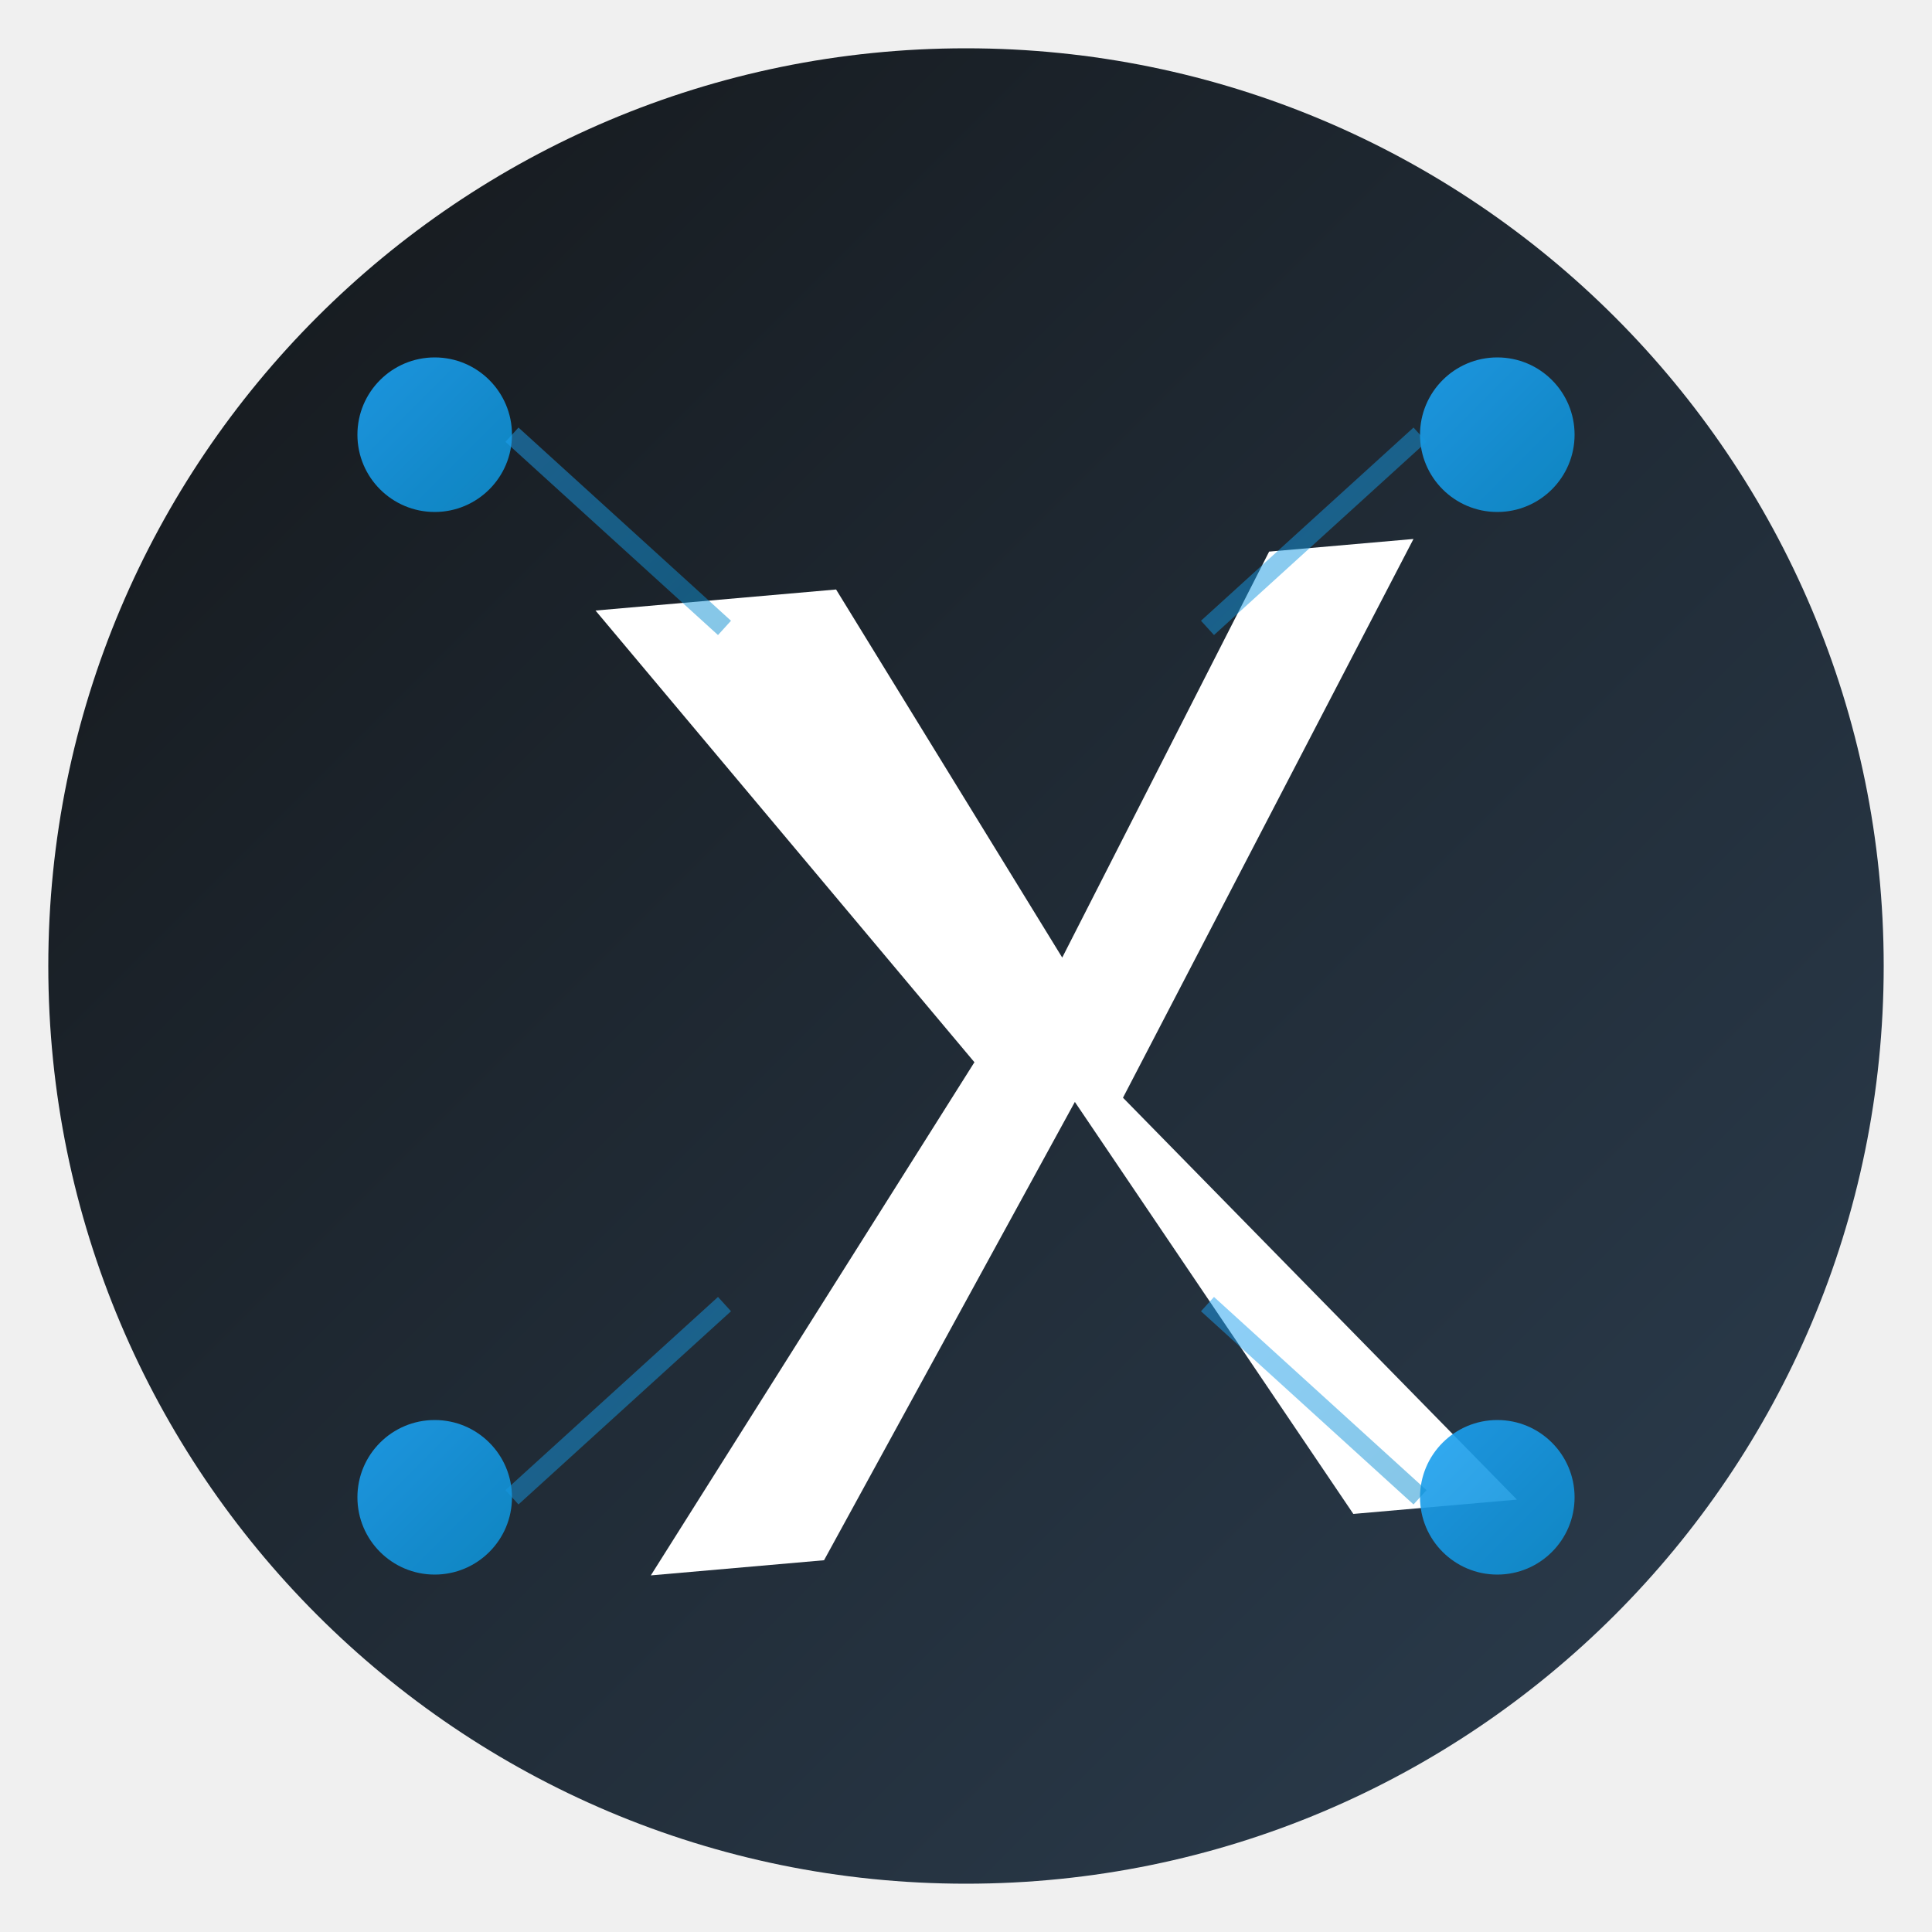
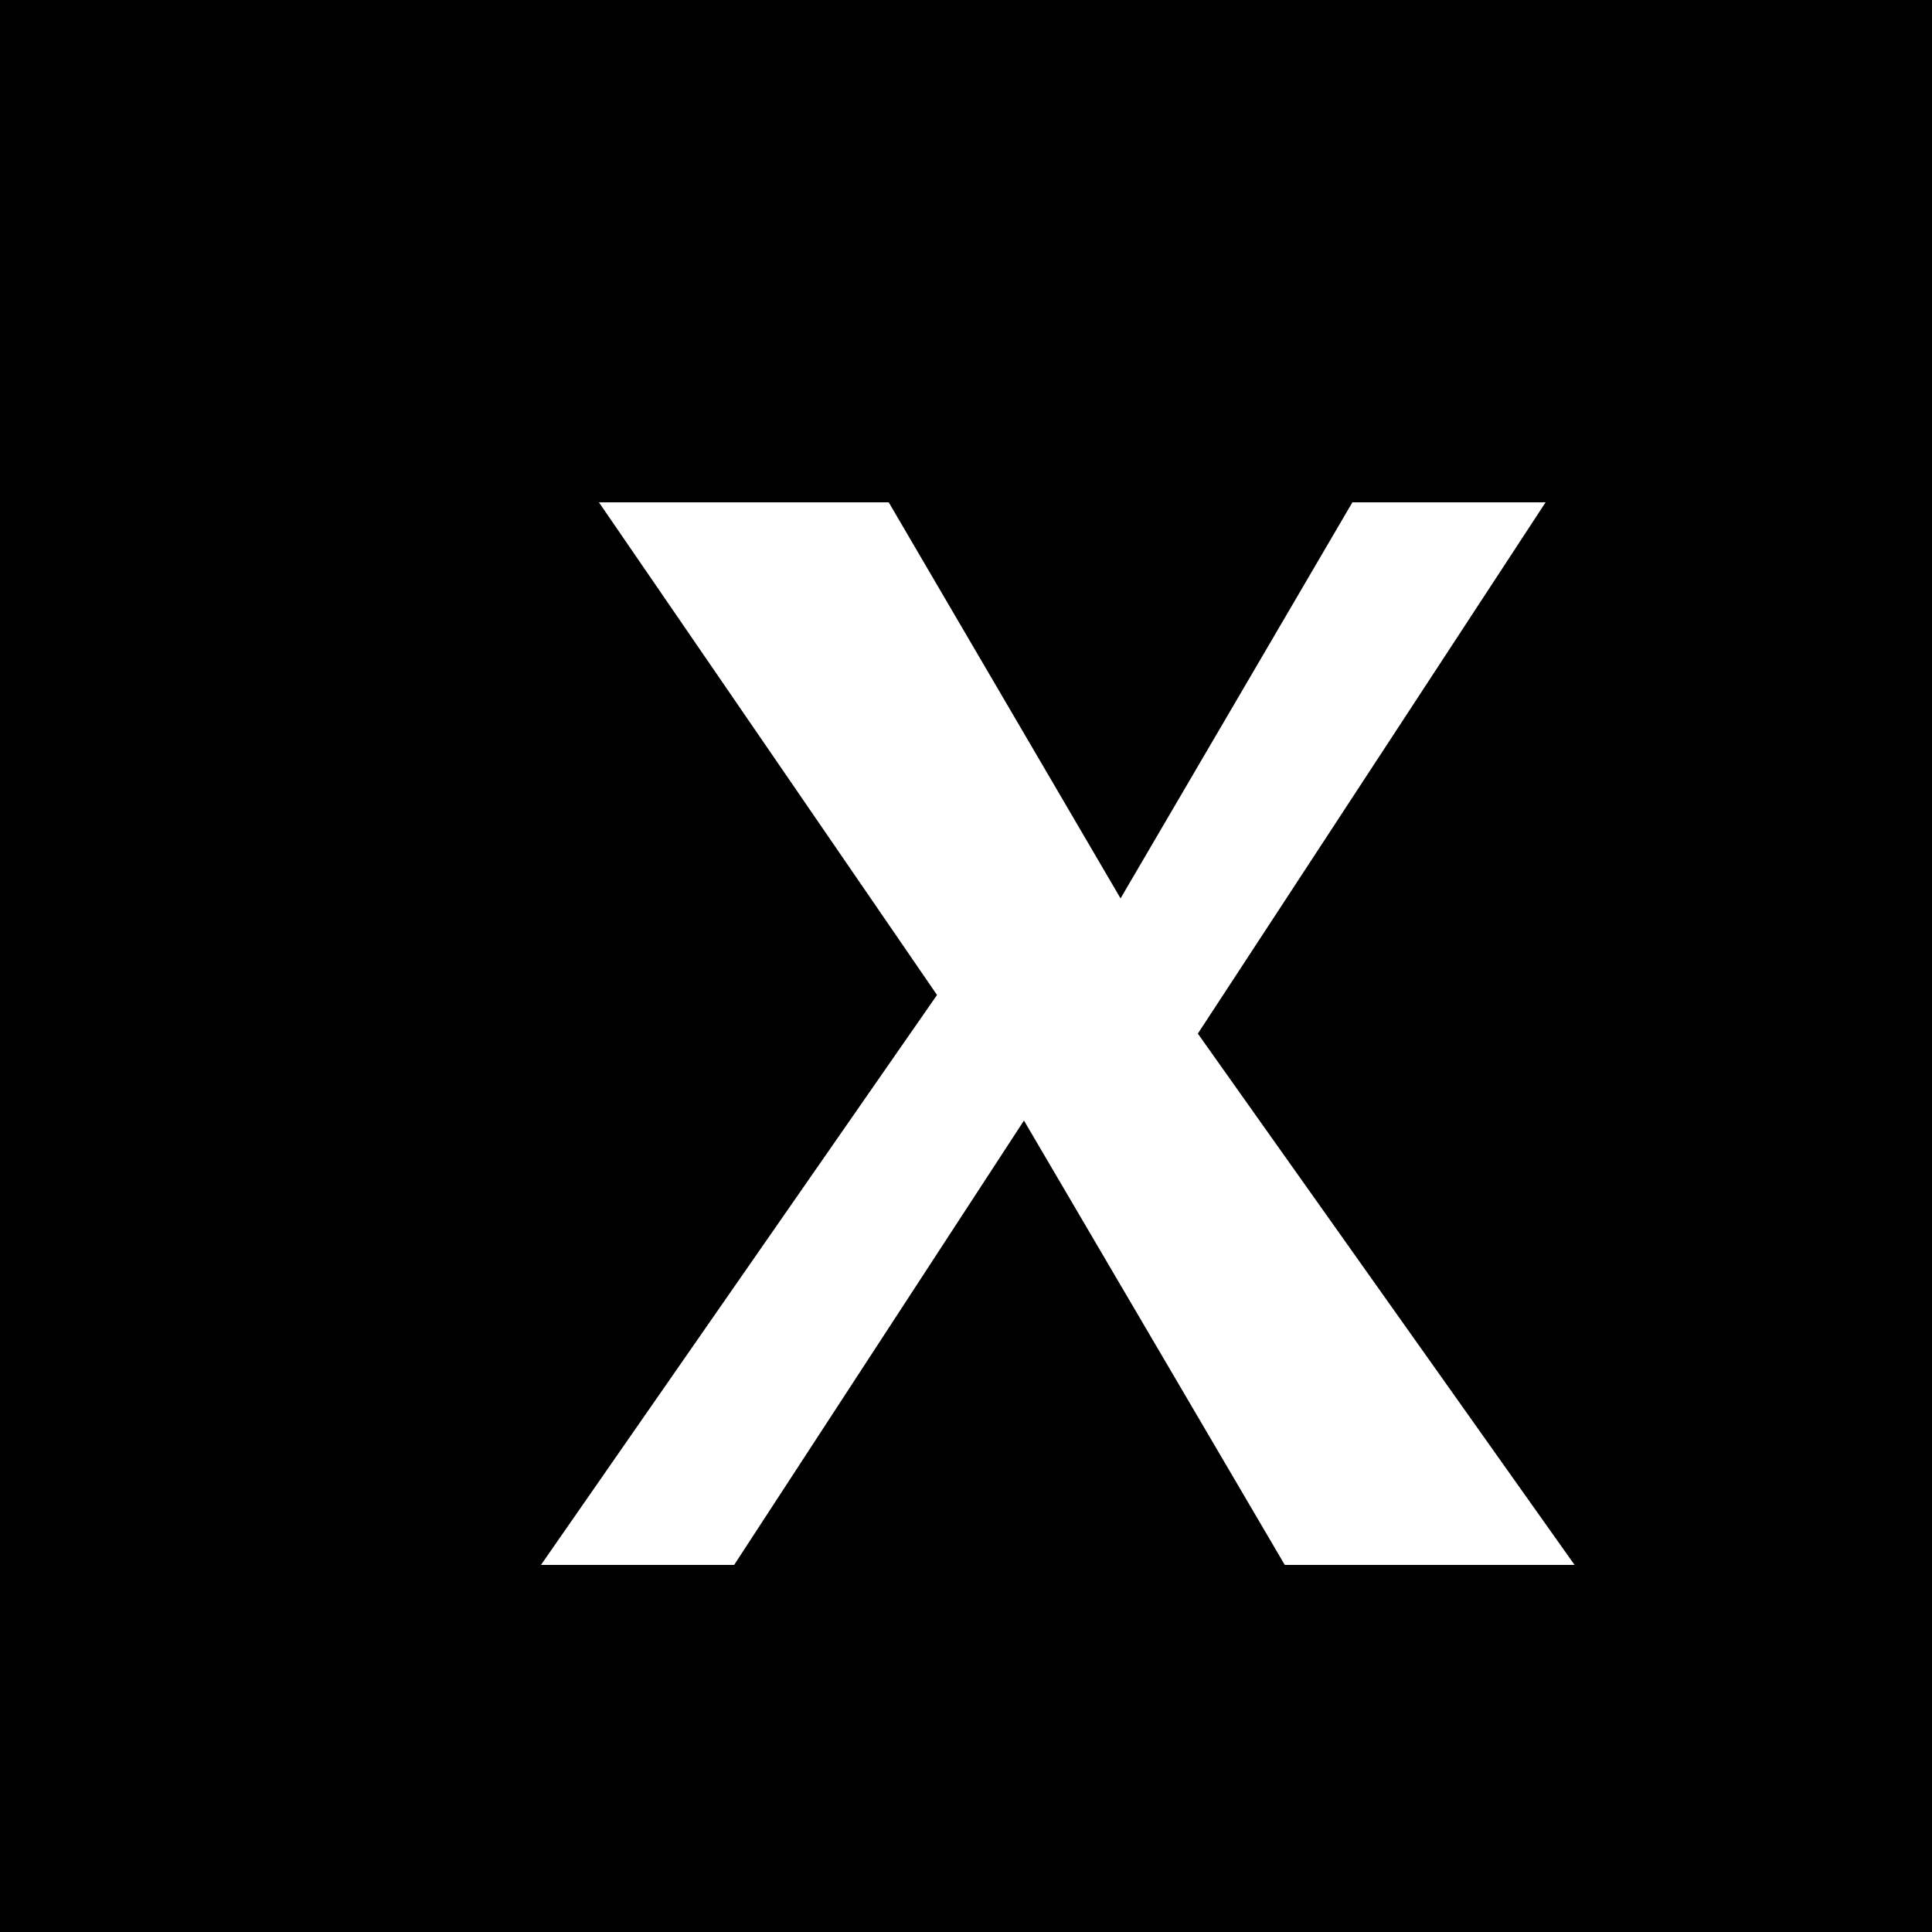
<svg xmlns="http://www.w3.org/2000/svg" viewBox="0 0 200 200">
-   <defs>
-     <linearGradient id="grad1" x1="0%" y1="0%" x2="100%" y2="100%">
-       <stop offset="0%" style="stop-color:#1DA1F2;stop-opacity:1" />
-       <stop offset="100%" style="stop-color:#0D8ECF;stop-opacity:1" />
-     </linearGradient>
-     <linearGradient id="grad2" x1="0%" y1="0%" x2="100%" y2="100%">
-       <stop offset="0%" style="stop-color:#14171A;stop-opacity:1" />
-       <stop offset="100%" style="stop-color:#2C3E50;stop-opacity:1" />
-     </linearGradient>
-   </defs>
-   <circle cx="100" cy="100" r="95" fill="url(#grad2)" />
+   <rect width="200" height="200" fill="#000000" />
  <g transform="translate(100, 100)">
-     <path d="M-35,-40 L-10,-40 L10,0 L35,-40 L50,-40 L15,15 L52,60 L35,60 L10,15 L-20,60 L-38,60 L0,10 Z" fill="white" transform="rotate(-5)" />
+     <path d="M-38,-48 L-8,-48 L16,-7 L40,-48 L60,-48 L24,7 L63,62 L33,62 L6,16 L-24,62 L-44,62 L-3,3 L-38,-48 Z" fill="white" />
  </g>
-   <circle cx="45" cy="45" r="8" fill="url(#grad1)" opacity="0.9" />
-   <circle cx="155" cy="45" r="8" fill="url(#grad1)" opacity="0.9" />
-   <circle cx="155" cy="155" r="8" fill="url(#grad1)" opacity="0.9" />
-   <circle cx="45" cy="155" r="8" fill="url(#grad1)" opacity="0.9" />
-   <line x1="53" y1="45" x2="75" y2="65" stroke="url(#grad1)" stroke-width="2" opacity="0.5" />
-   <line x1="147" y1="45" x2="125" y2="65" stroke="url(#grad1)" stroke-width="2" opacity="0.5" />
-   <line x1="147" y1="155" x2="125" y2="135" stroke="url(#grad1)" stroke-width="2" opacity="0.5" />
-   <line x1="53" y1="155" x2="75" y2="135" stroke="url(#grad1)" stroke-width="2" opacity="0.5" />
</svg>
